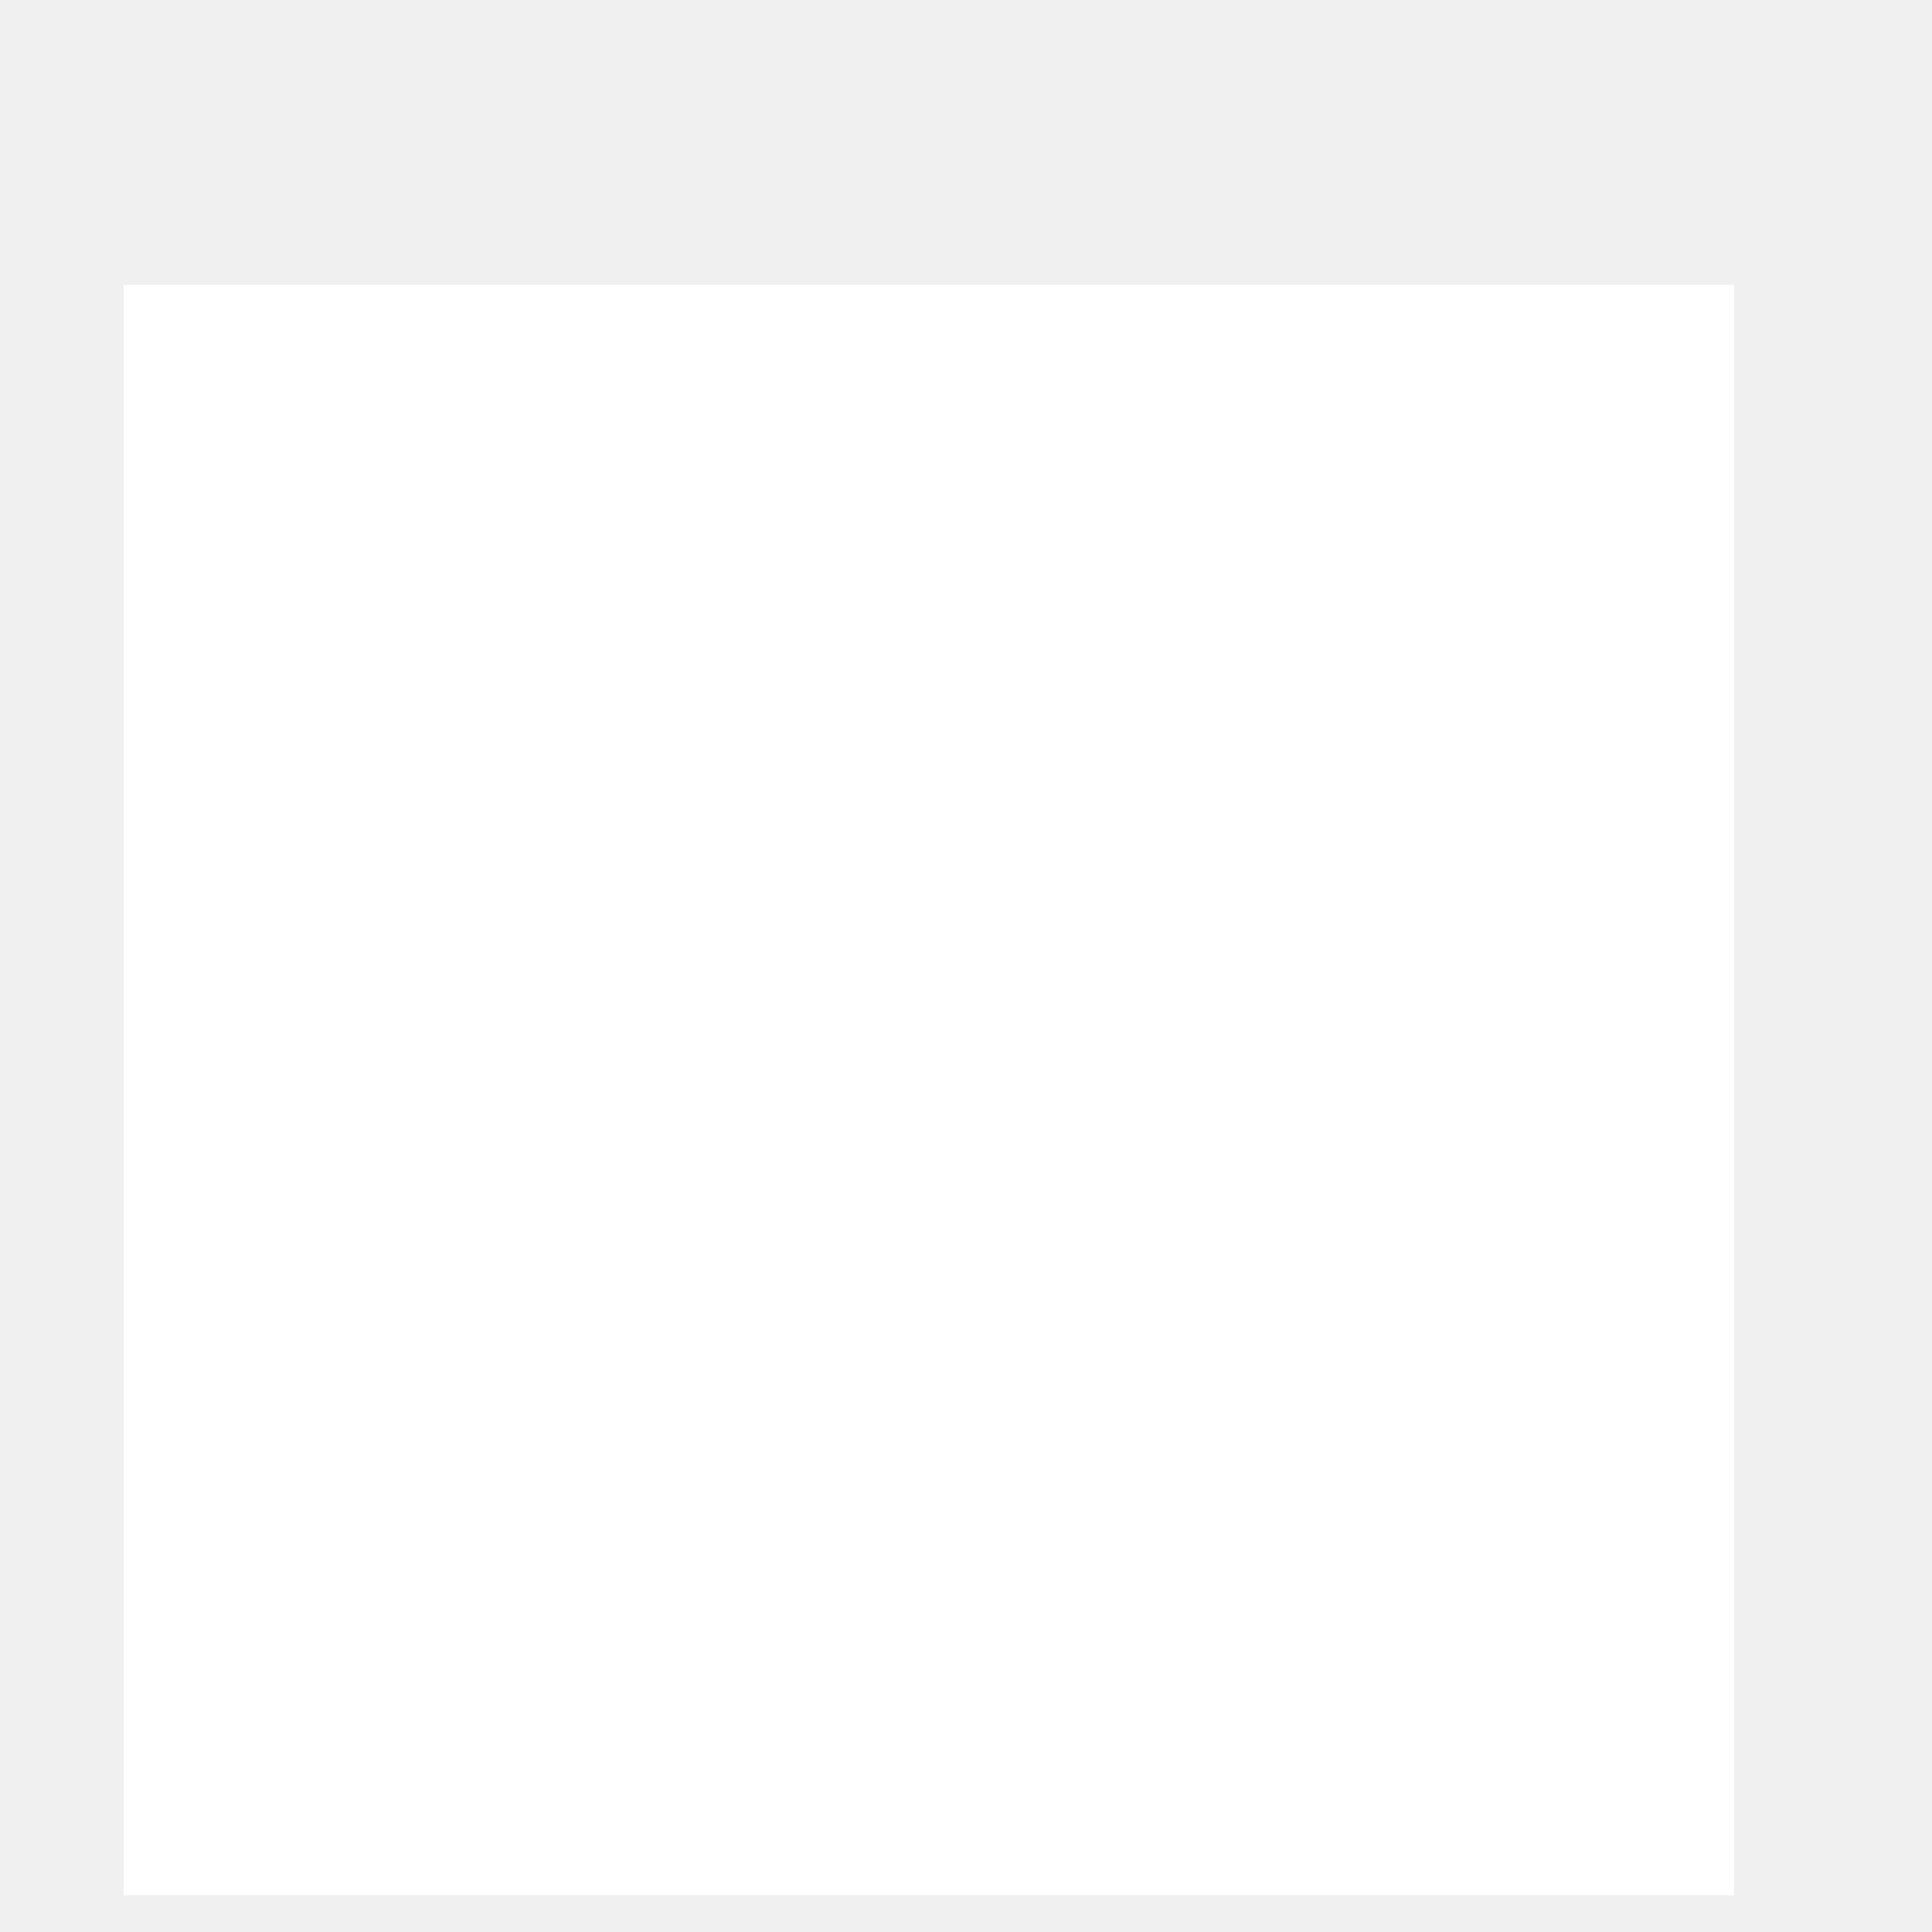
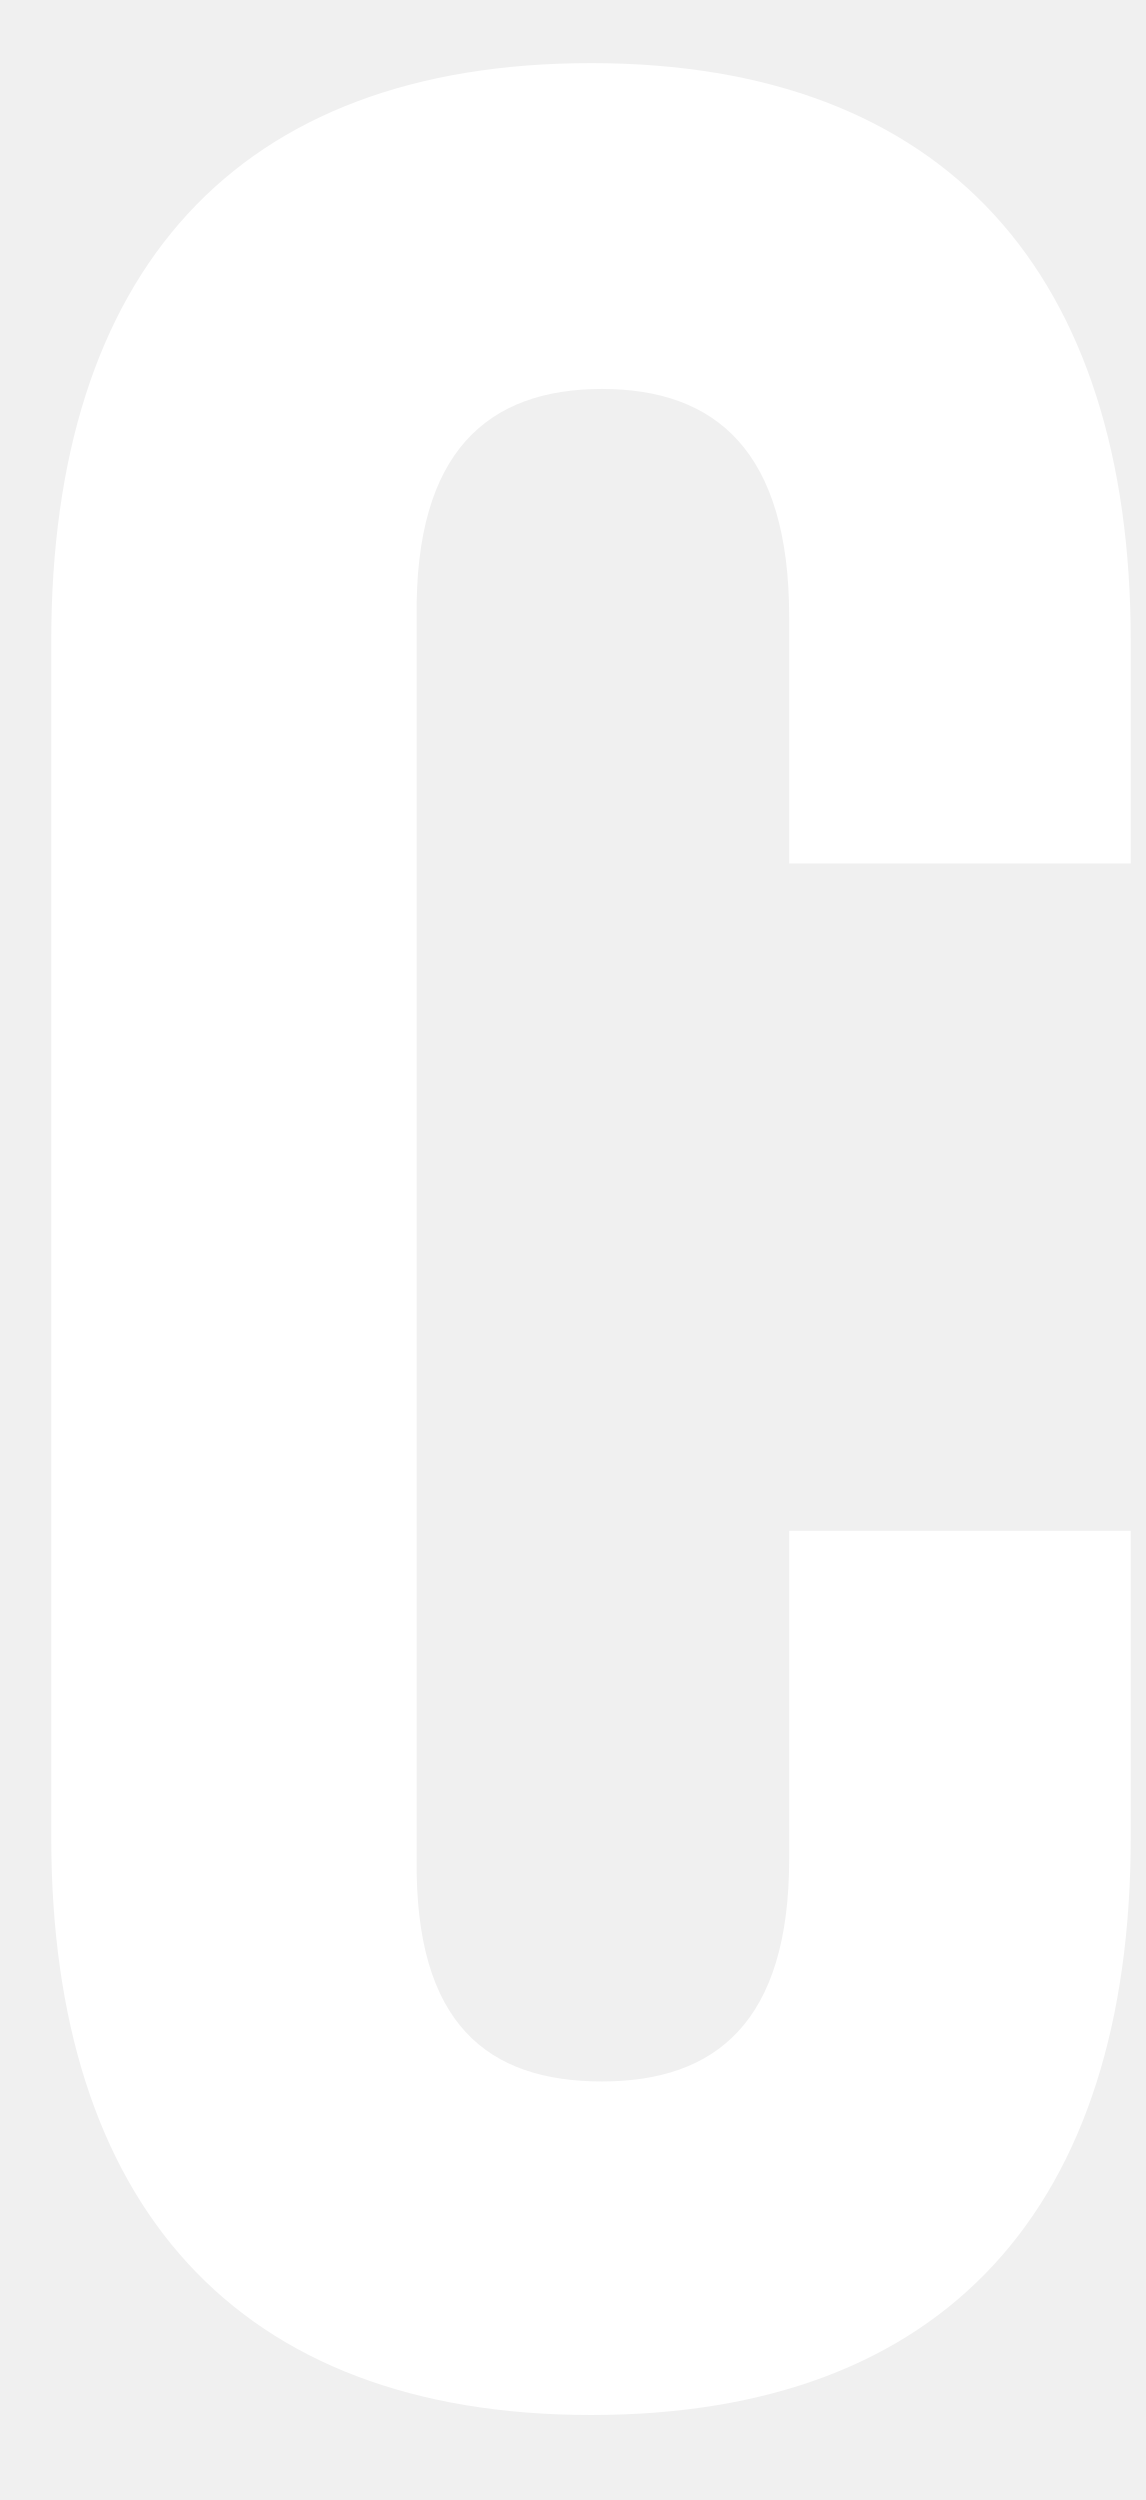
- <svg xmlns="http://www.w3.org/2000/svg" version="1.1" width="4px" height="4px">
-   <g transform="matrix(1 0 0 1 -374 -43 )">
-     <path d="M 0.256 0.59  L 3.59 0.59  L 3.59 3.924  L 0.256 3.924  L 0.256 0.59  Z " fill-rule="nonzero" fill="#ffffff" stroke="none" transform="matrix(1 0 0 1 374 43 )" />
+ <svg xmlns="http://www.w3.org/2000/svg" version="1.1" width="11px" height="24px">
+   <g transform="matrix(1 0 0 1 -379 -24 )">
+     <path d="M 7.576 14.696  L 10.855 14.696  L 10.855 17.637  C 10.855 21.177  9.085 23.184  5.674 23.184  C 2.262 23.184  0.492 21.153  0.492 17.637  L 0.492 6.153  C 0.492 2.613  2.262 0.606  5.674 0.606  C 9.085 0.606  10.855 2.637  10.855 6.153  L 10.855 8.289  L 7.576 8.289  L 7.576 5.92  C 7.576 4.333  6.872 3.734  5.779 3.734  C 4.685 3.734  3.981 4.333  4 5.92  L 4 17.847  C 3.981 19.434  4.685 19.982  5.779 19.982  C 6.872 19.982  7.576 19.41  7.576 17.847  L 7.576 14.696  Z " fill-rule="nonzero" fill="#ffffff" stroke="none" transform="matrix(1 0 0 1 379 24 )" />
  </g>
</svg>
